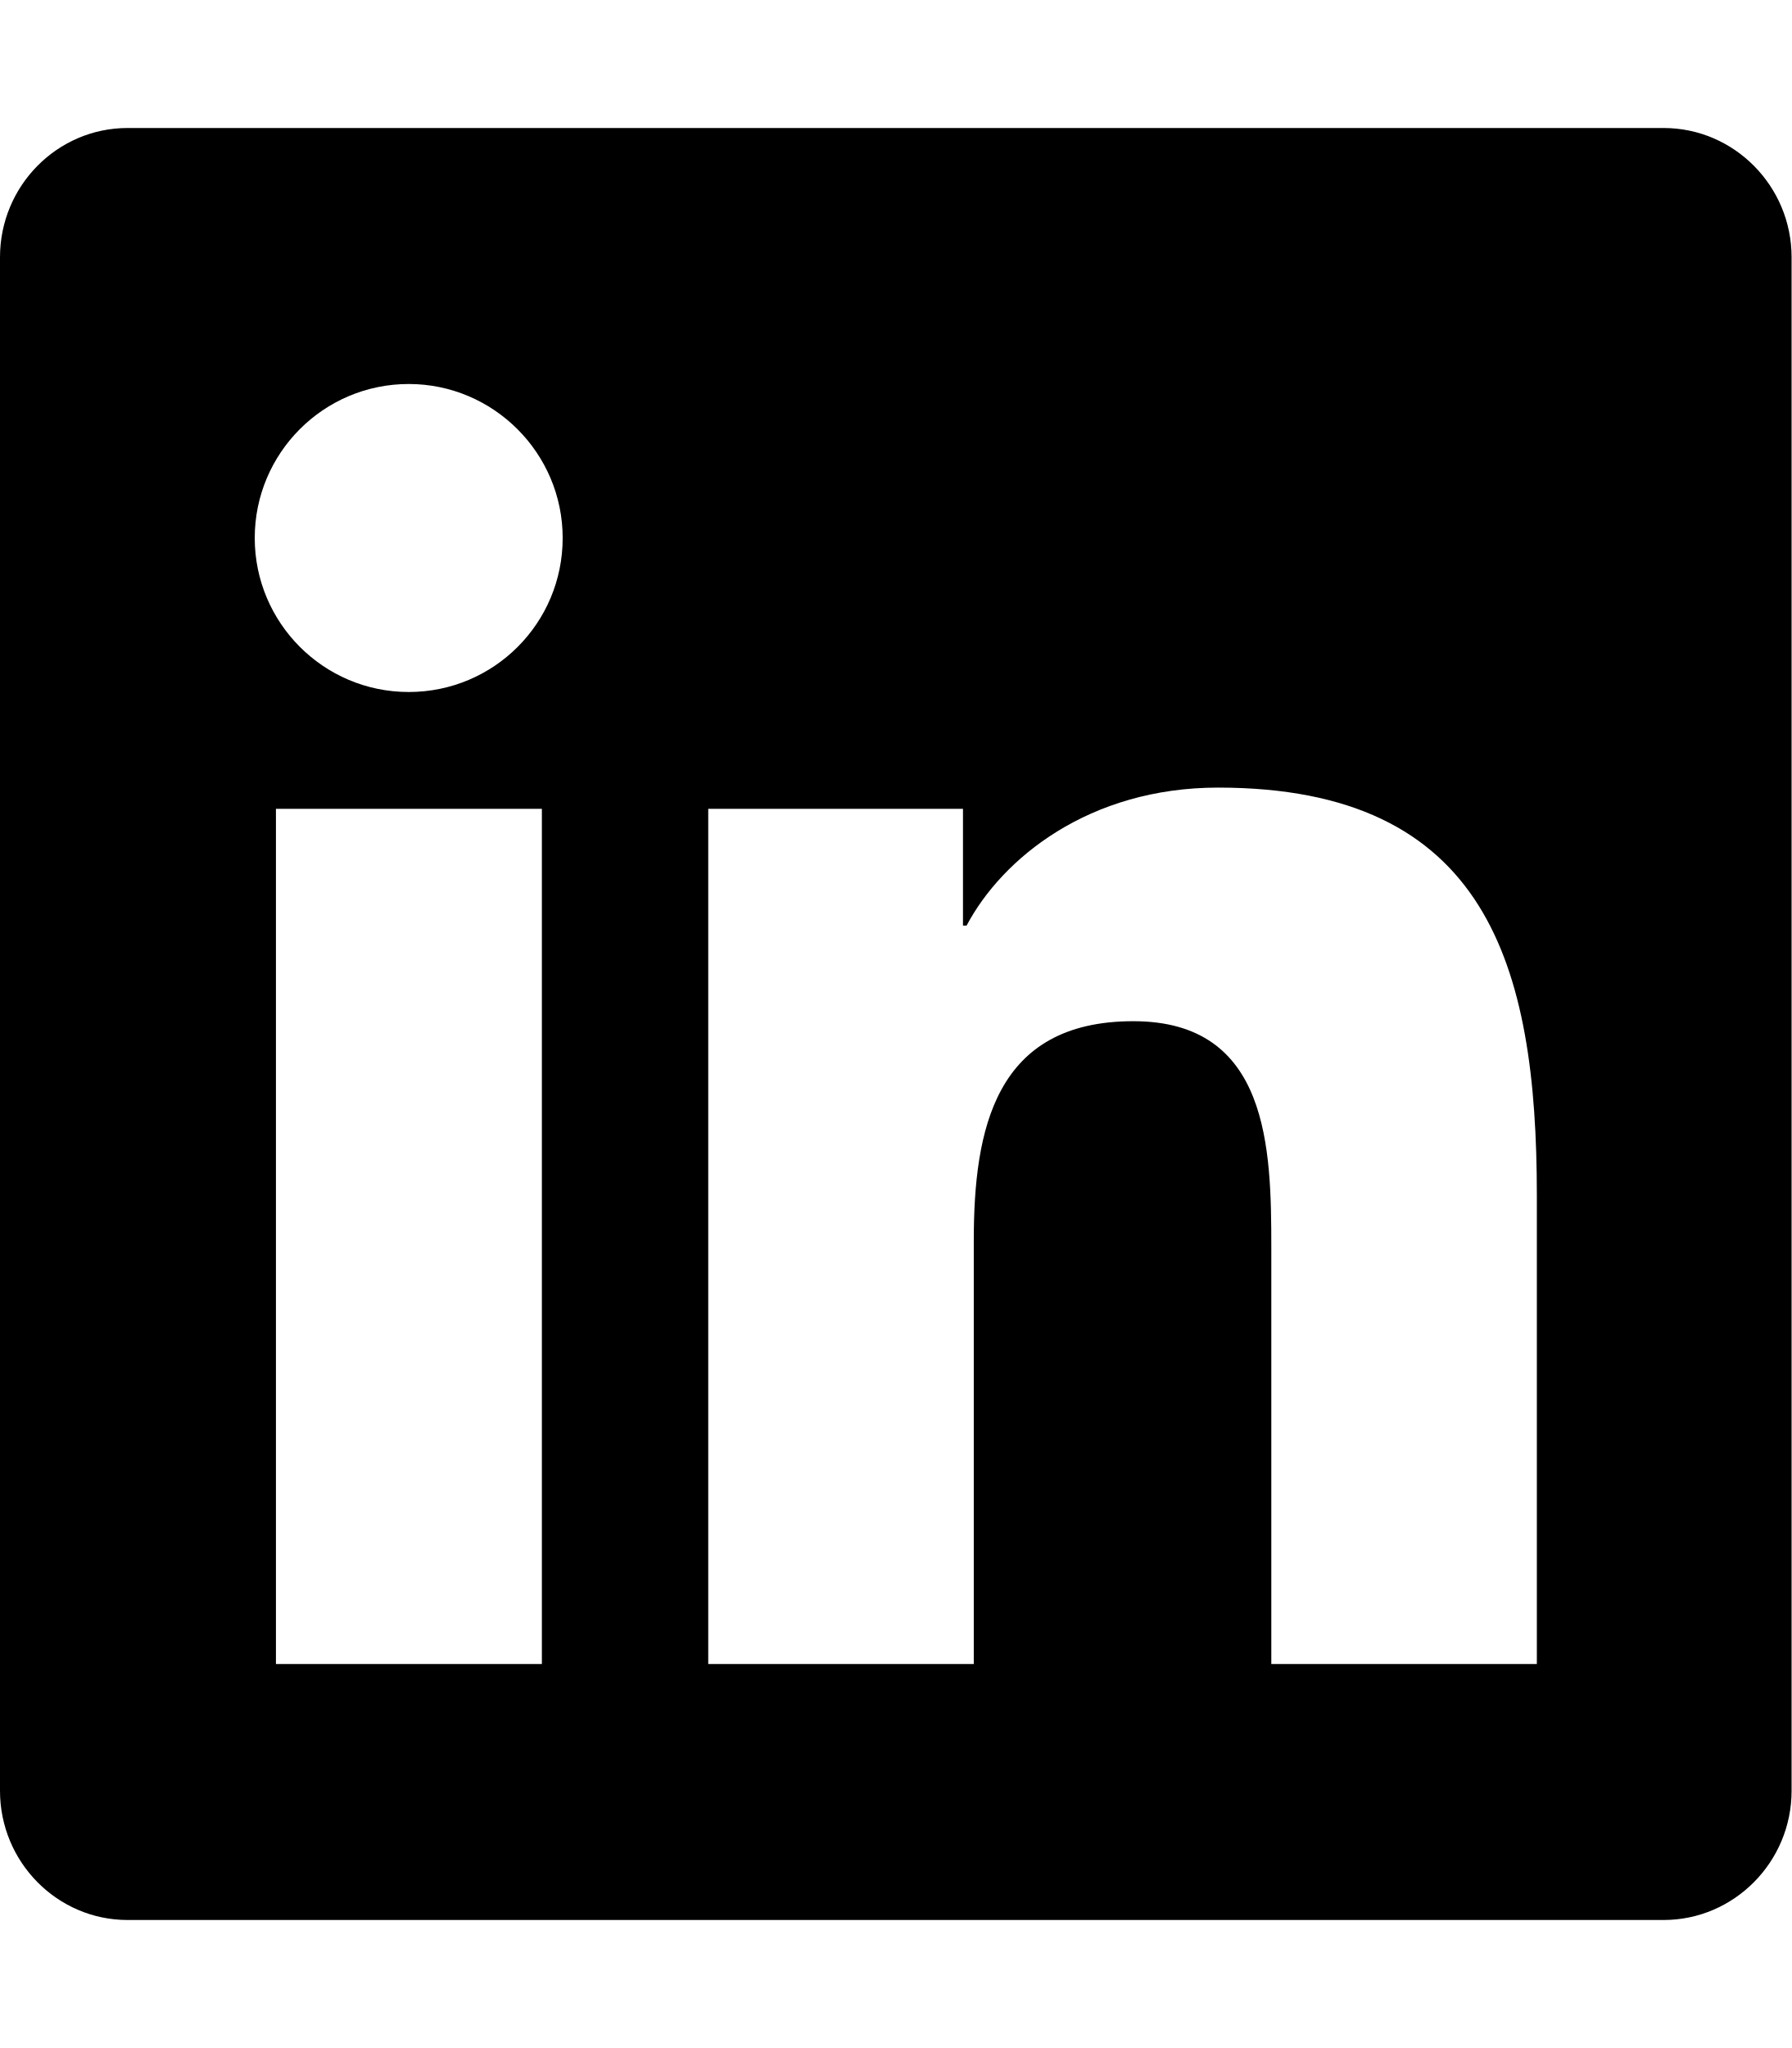
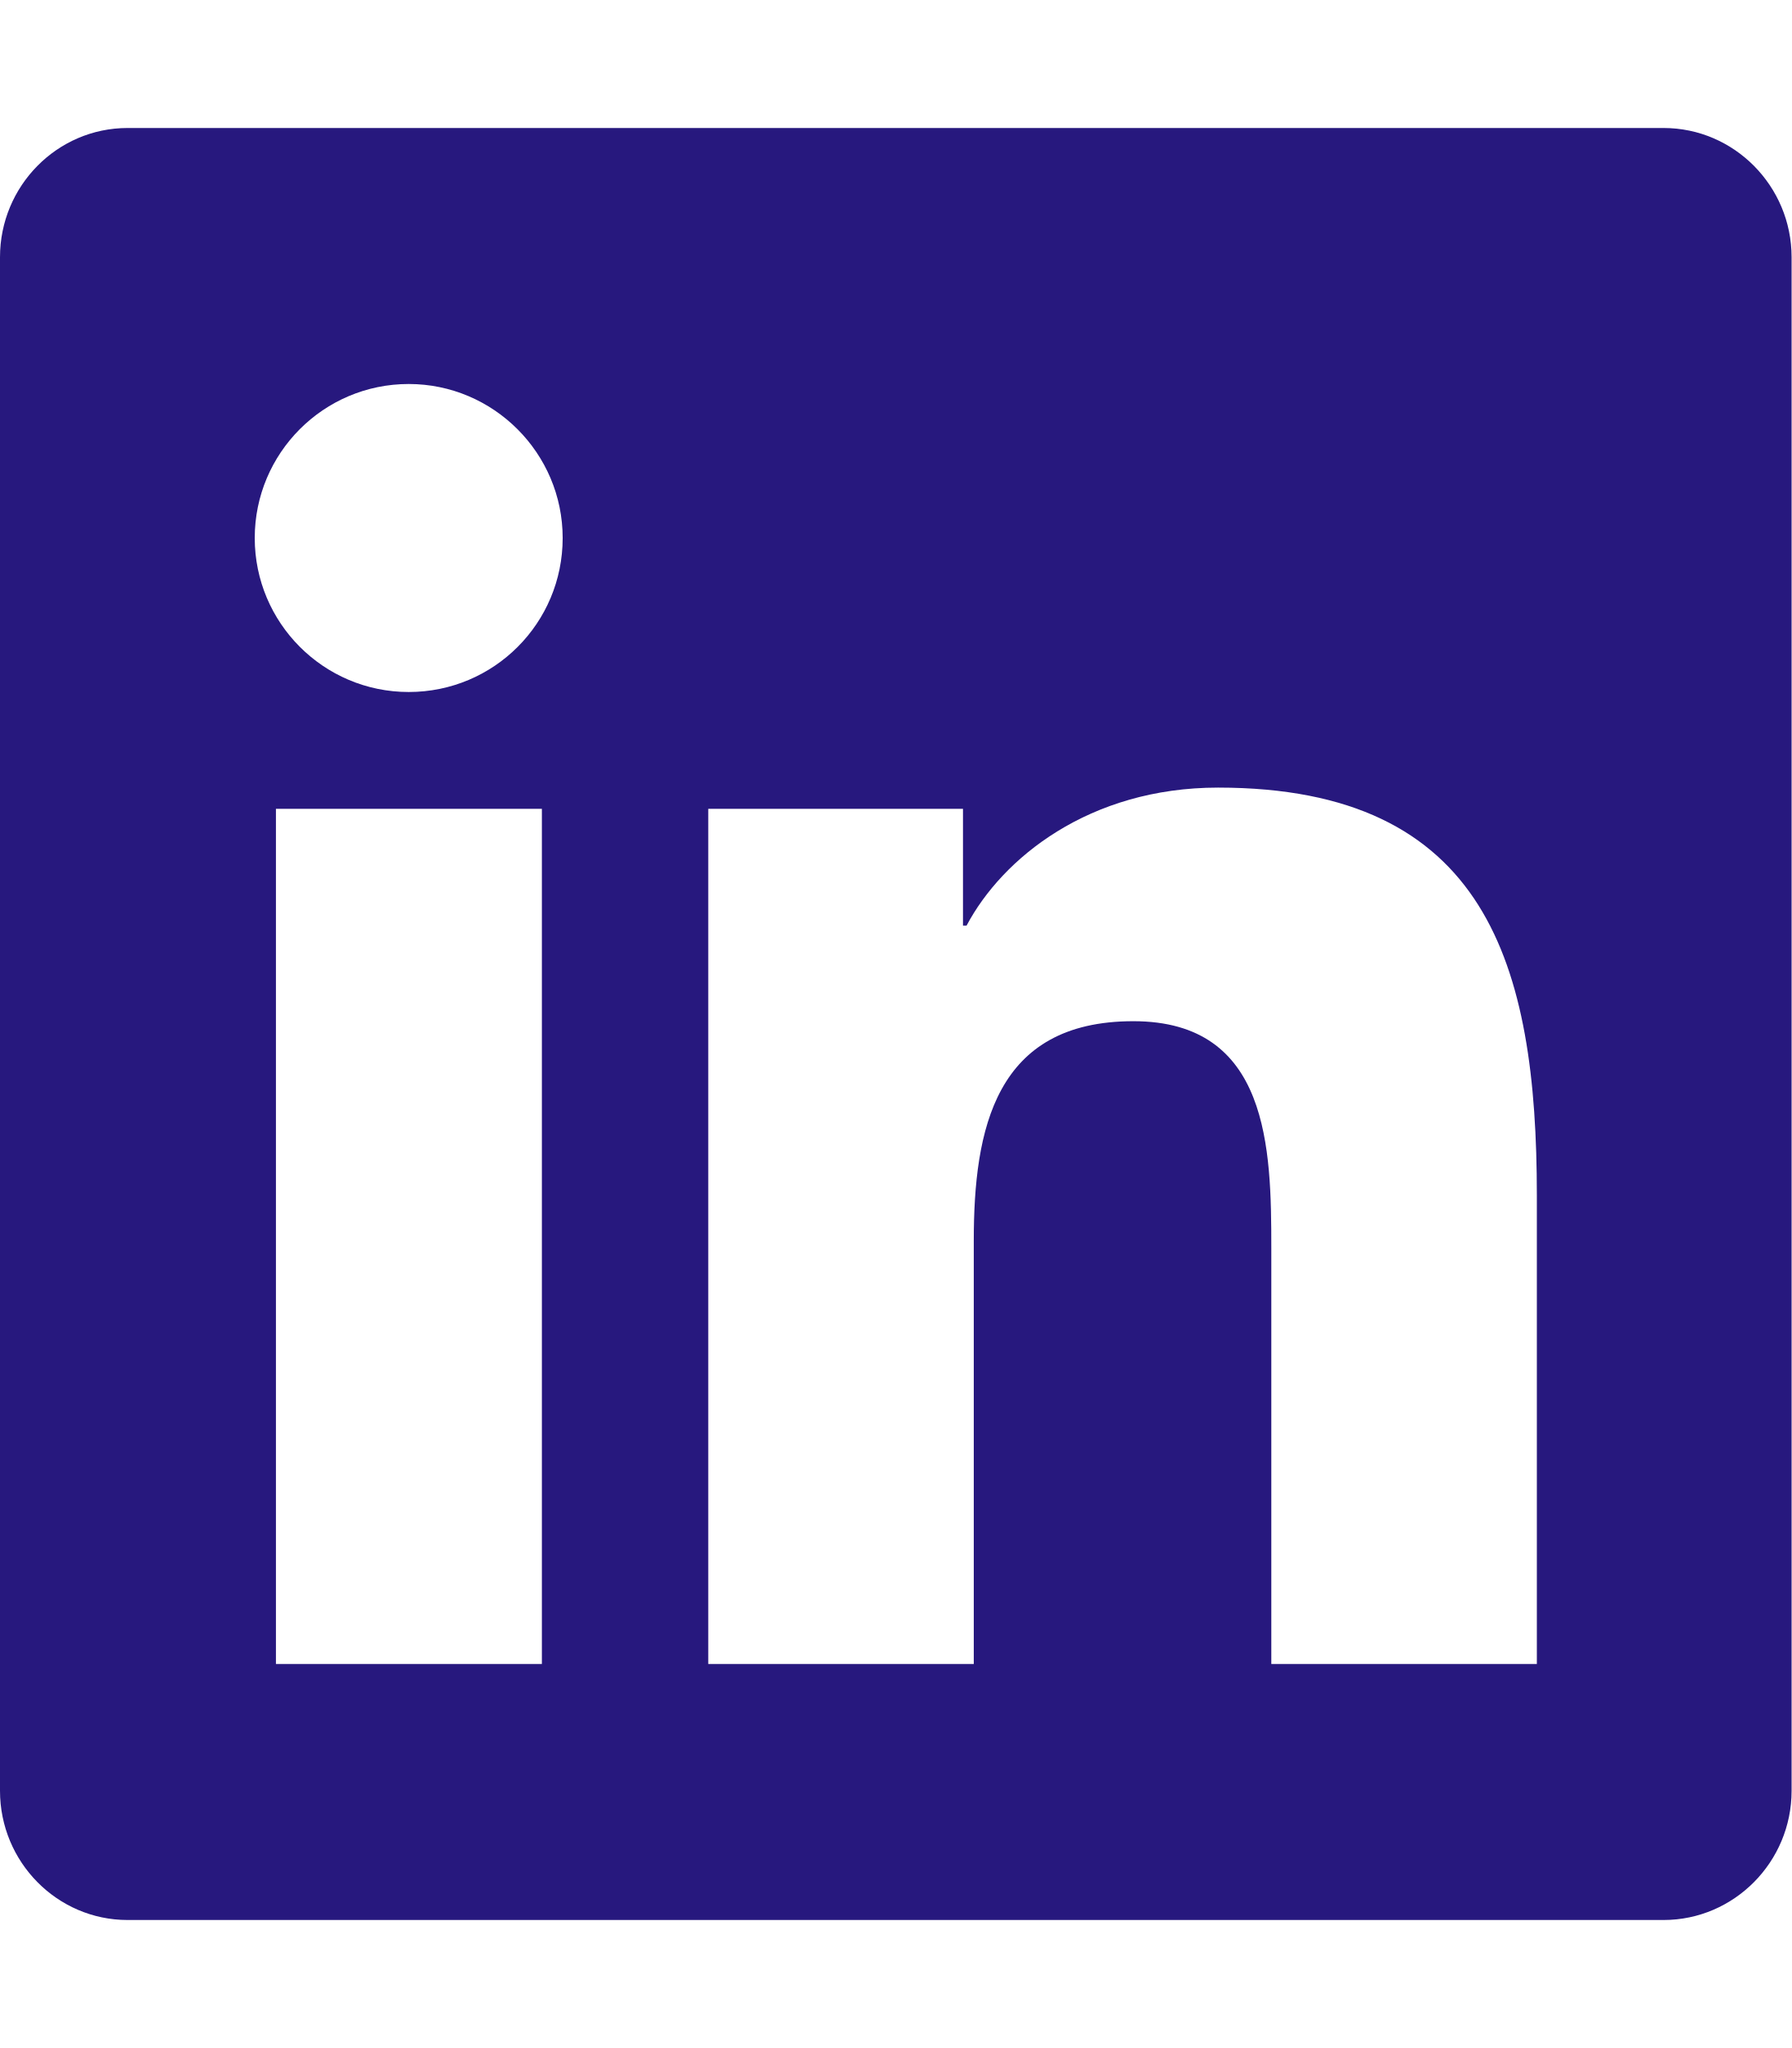
- <svg xmlns="http://www.w3.org/2000/svg" aria-hidden="true" focusable="false" data-prefix="fab" data-icon="linkedin" class="svg-inline--fa fa-linkedin fa-w-14" role="img" viewBox="0 0 448 512">
+ <svg xmlns="http://www.w3.org/2000/svg" aria-hidden="true" color="#27187e" focusable="false" data-prefix="fab" data-icon="linkedin" class="svg-inline--fa fa-linkedin fa-w-14" role="img" viewBox="0 0 448 512">
  <path fill="currentColor" d="M416 32H31.9C14.3 32 0 46.5 0 64.3v383.4C0 465.5 14.3 480 31.9 480H416c17.6 0 32-14.5 32-32.3V64.3c0-17.8-14.4-32.3-32-32.3zM135.4 416H69V202.2h66.5V416zm-33.2-243c-21.3 0-38.5-17.3-38.5-38.5S80.9 96 102.2 96c21.2 0 38.5 17.3 38.5 38.5 0 21.3-17.2 38.5-38.5 38.5zm282.1 243h-66.4V312c0-24.8-.5-56.7-34.5-56.7-34.6 0-39.9 27-39.9 54.9V416h-66.4V202.2h63.7v29.2h.9c8.9-16.8 30.6-34.5 62.9-34.5 67.2 0 79.7 44.3 79.7 101.9V416z" />
</svg>
